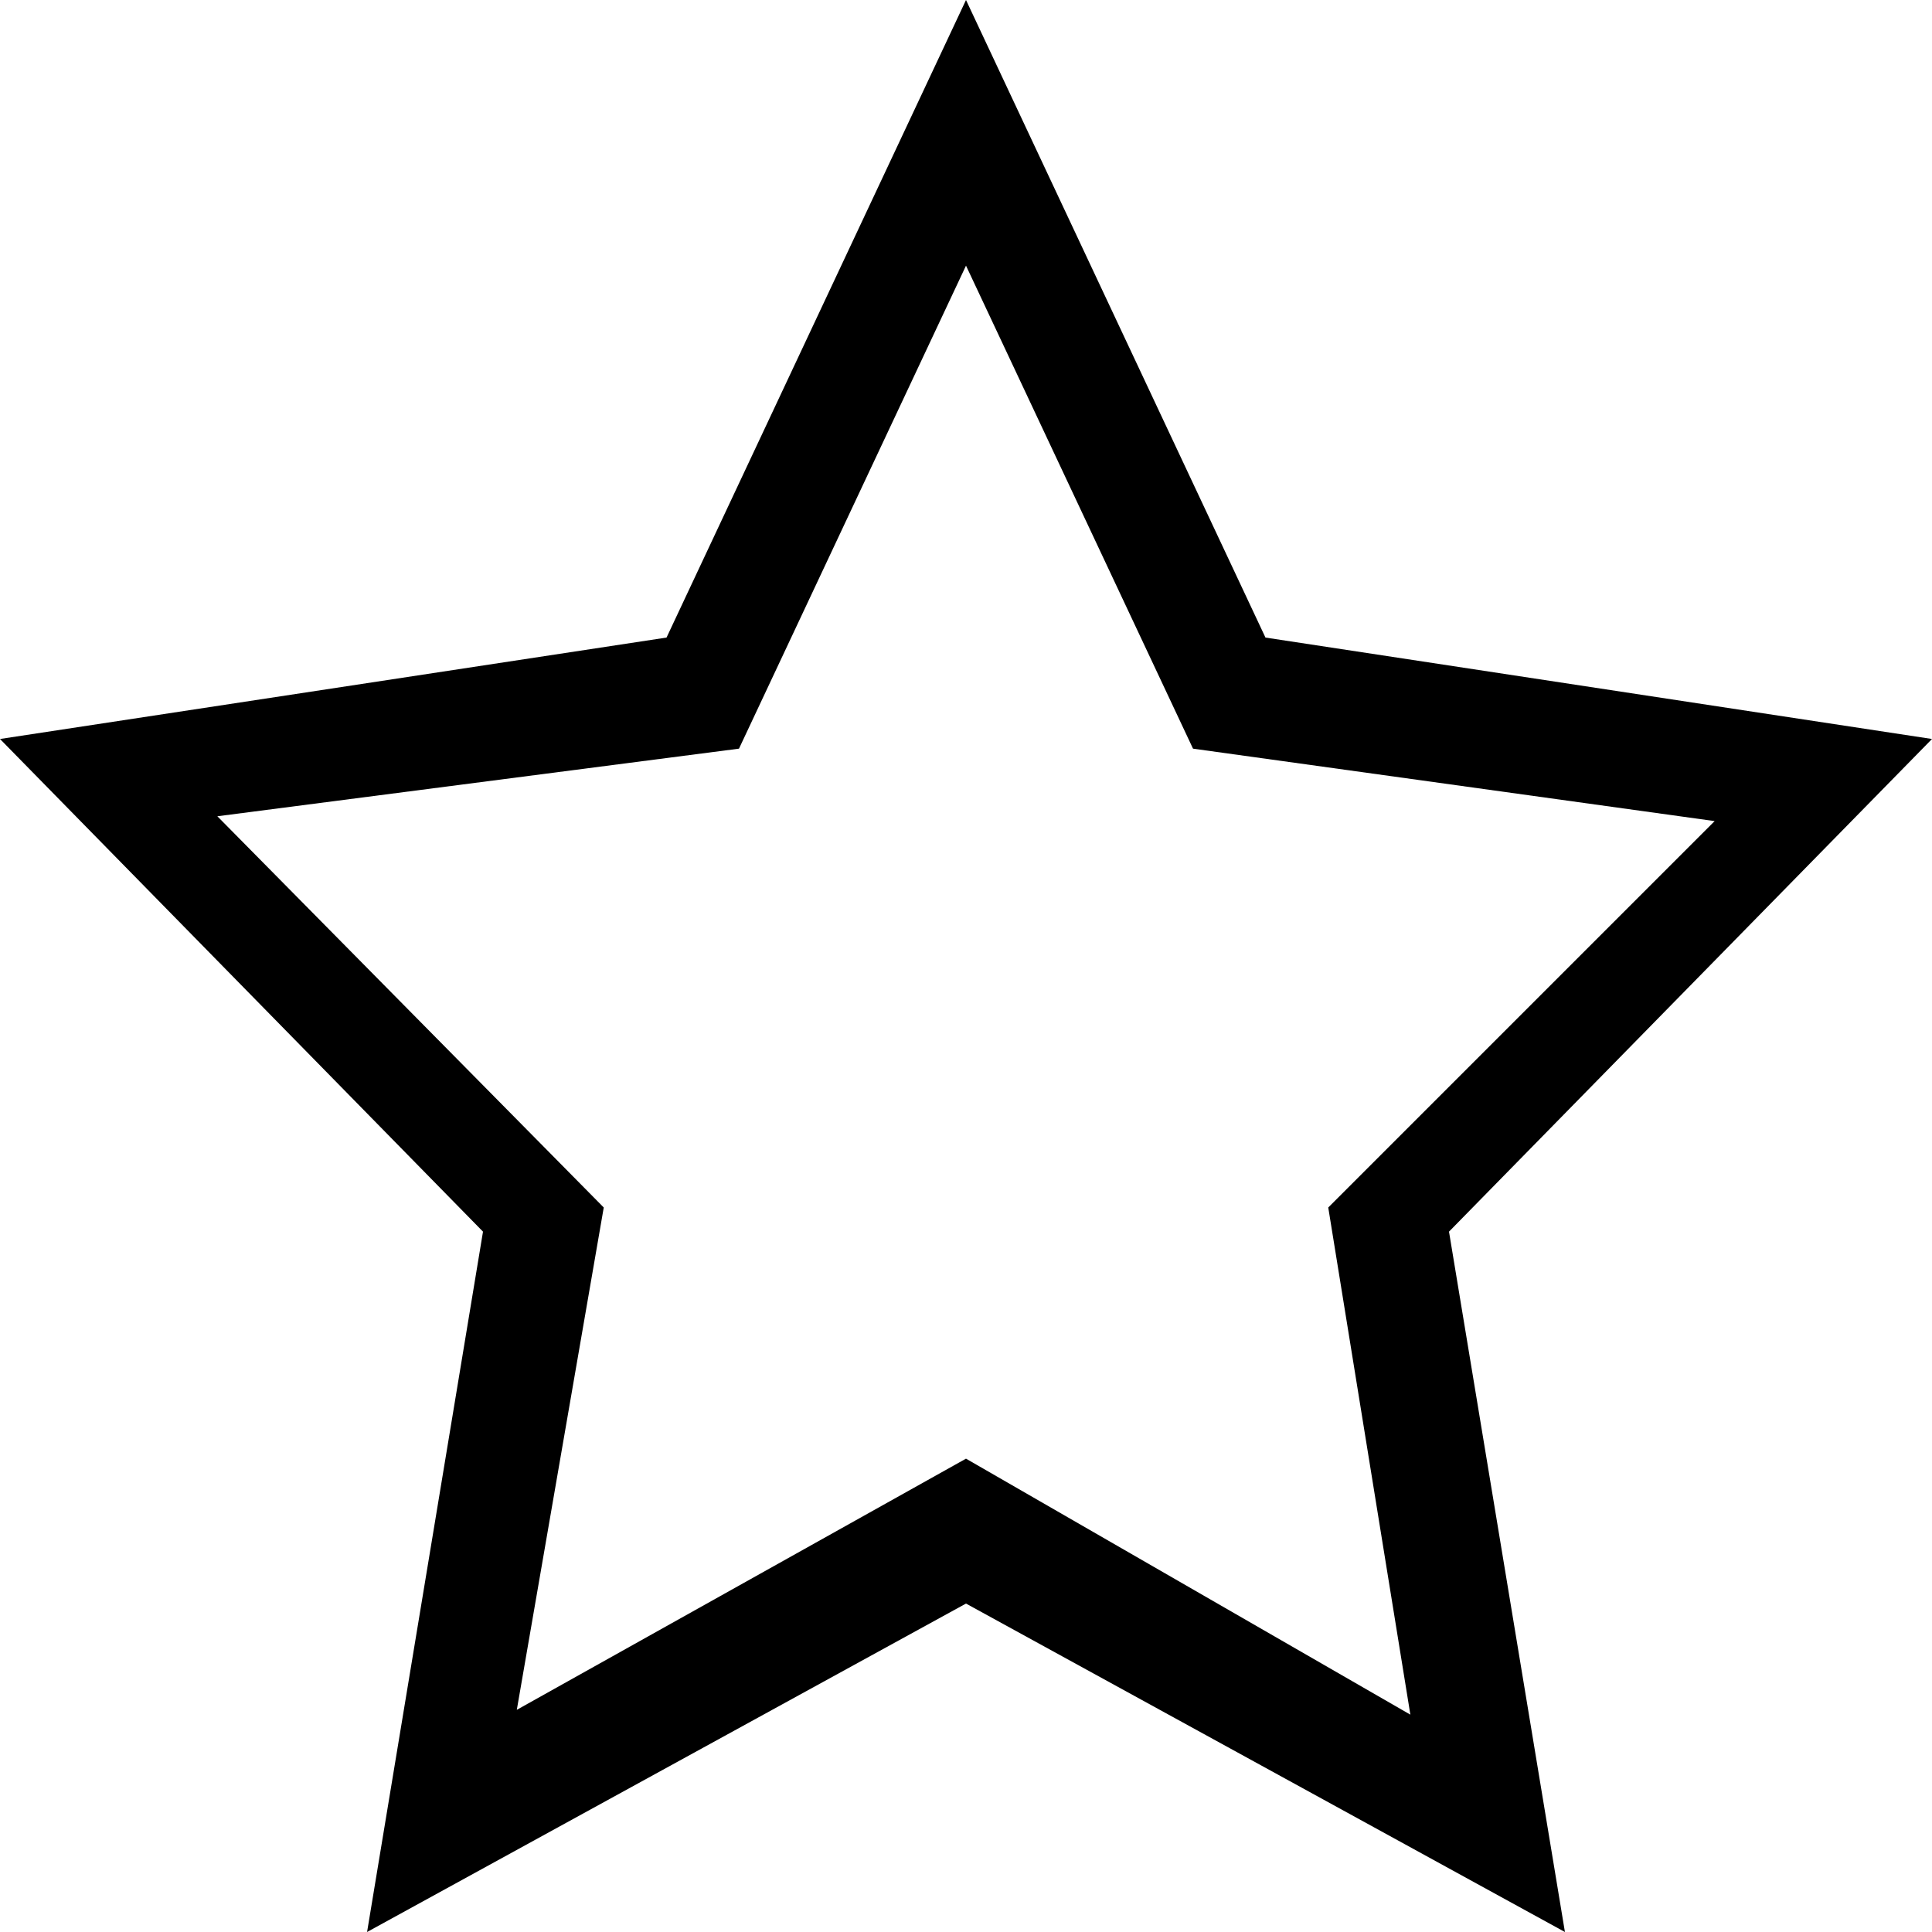
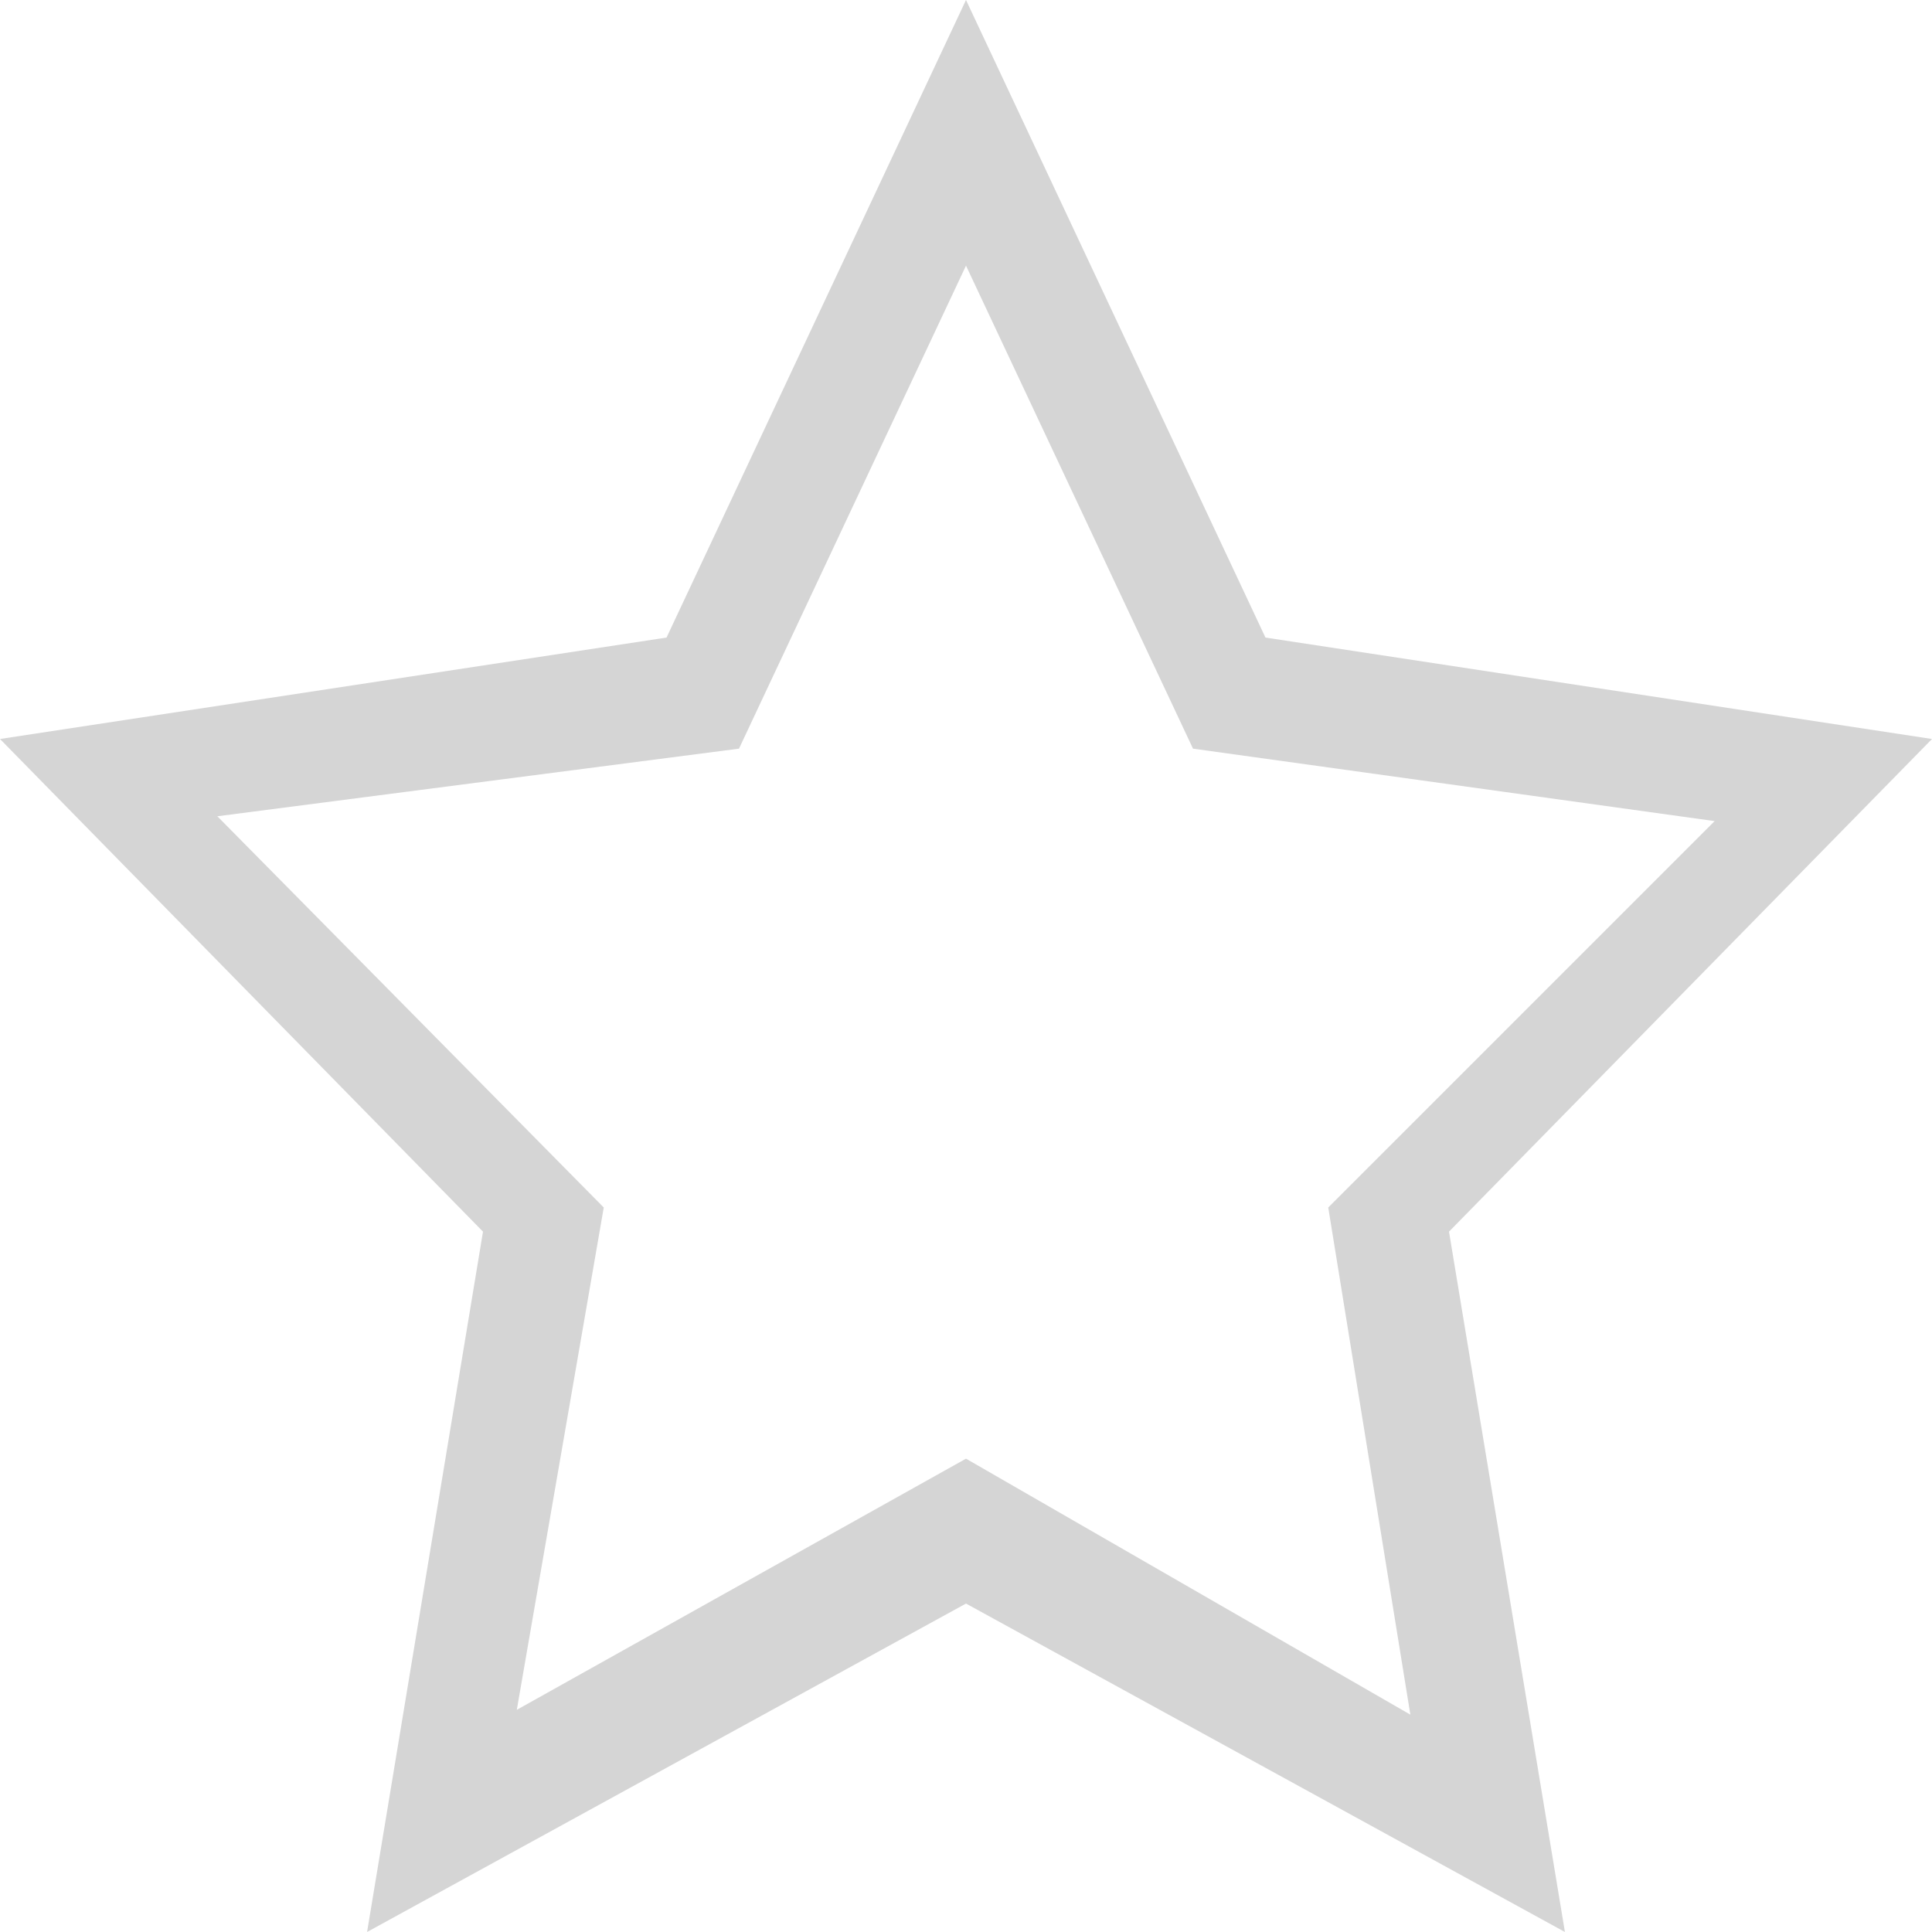
<svg xmlns="http://www.w3.org/2000/svg">
  <g id="tool_star">
    <svg t="1602437000054" class="icon" viewBox="0 0 1024 1024" version="1.1" p-id="7624" width="32" height="32">
-       <path d="M1024 391.68l-353.28-53.76L512 0l-158.72 337.92L0 391.68l256 261.12L194.56 1024 512 849.92 829.44 1024 768 652.8l256-261.12zM512 773.12l-238.08 133.12L320 640l-204.8-207.36 276.48-35.84 120.32-256 120.32 256L908.8 435.2l-204.8 204.8 43.52 268.8-235.52-135.68z" p-id="7625" fill="#000000">
+       <path d="M1024 391.68l-353.28-53.76L512 0l-158.72 337.92L0 391.68l256 261.12L194.56 1024 512 849.92 829.44 1024 768 652.8l256-261.12zM512 773.12l-238.08 133.12L320 640l-204.8-207.36 276.48-35.84 120.32-256 120.32 256L908.8 435.2l-204.8 204.8 43.52 268.8-235.52-135.68z" p-id="7625" fill="#d5d5d5">
			</path>
    </svg>
  </g>
  <g id="svg_eof" />
</svg>
